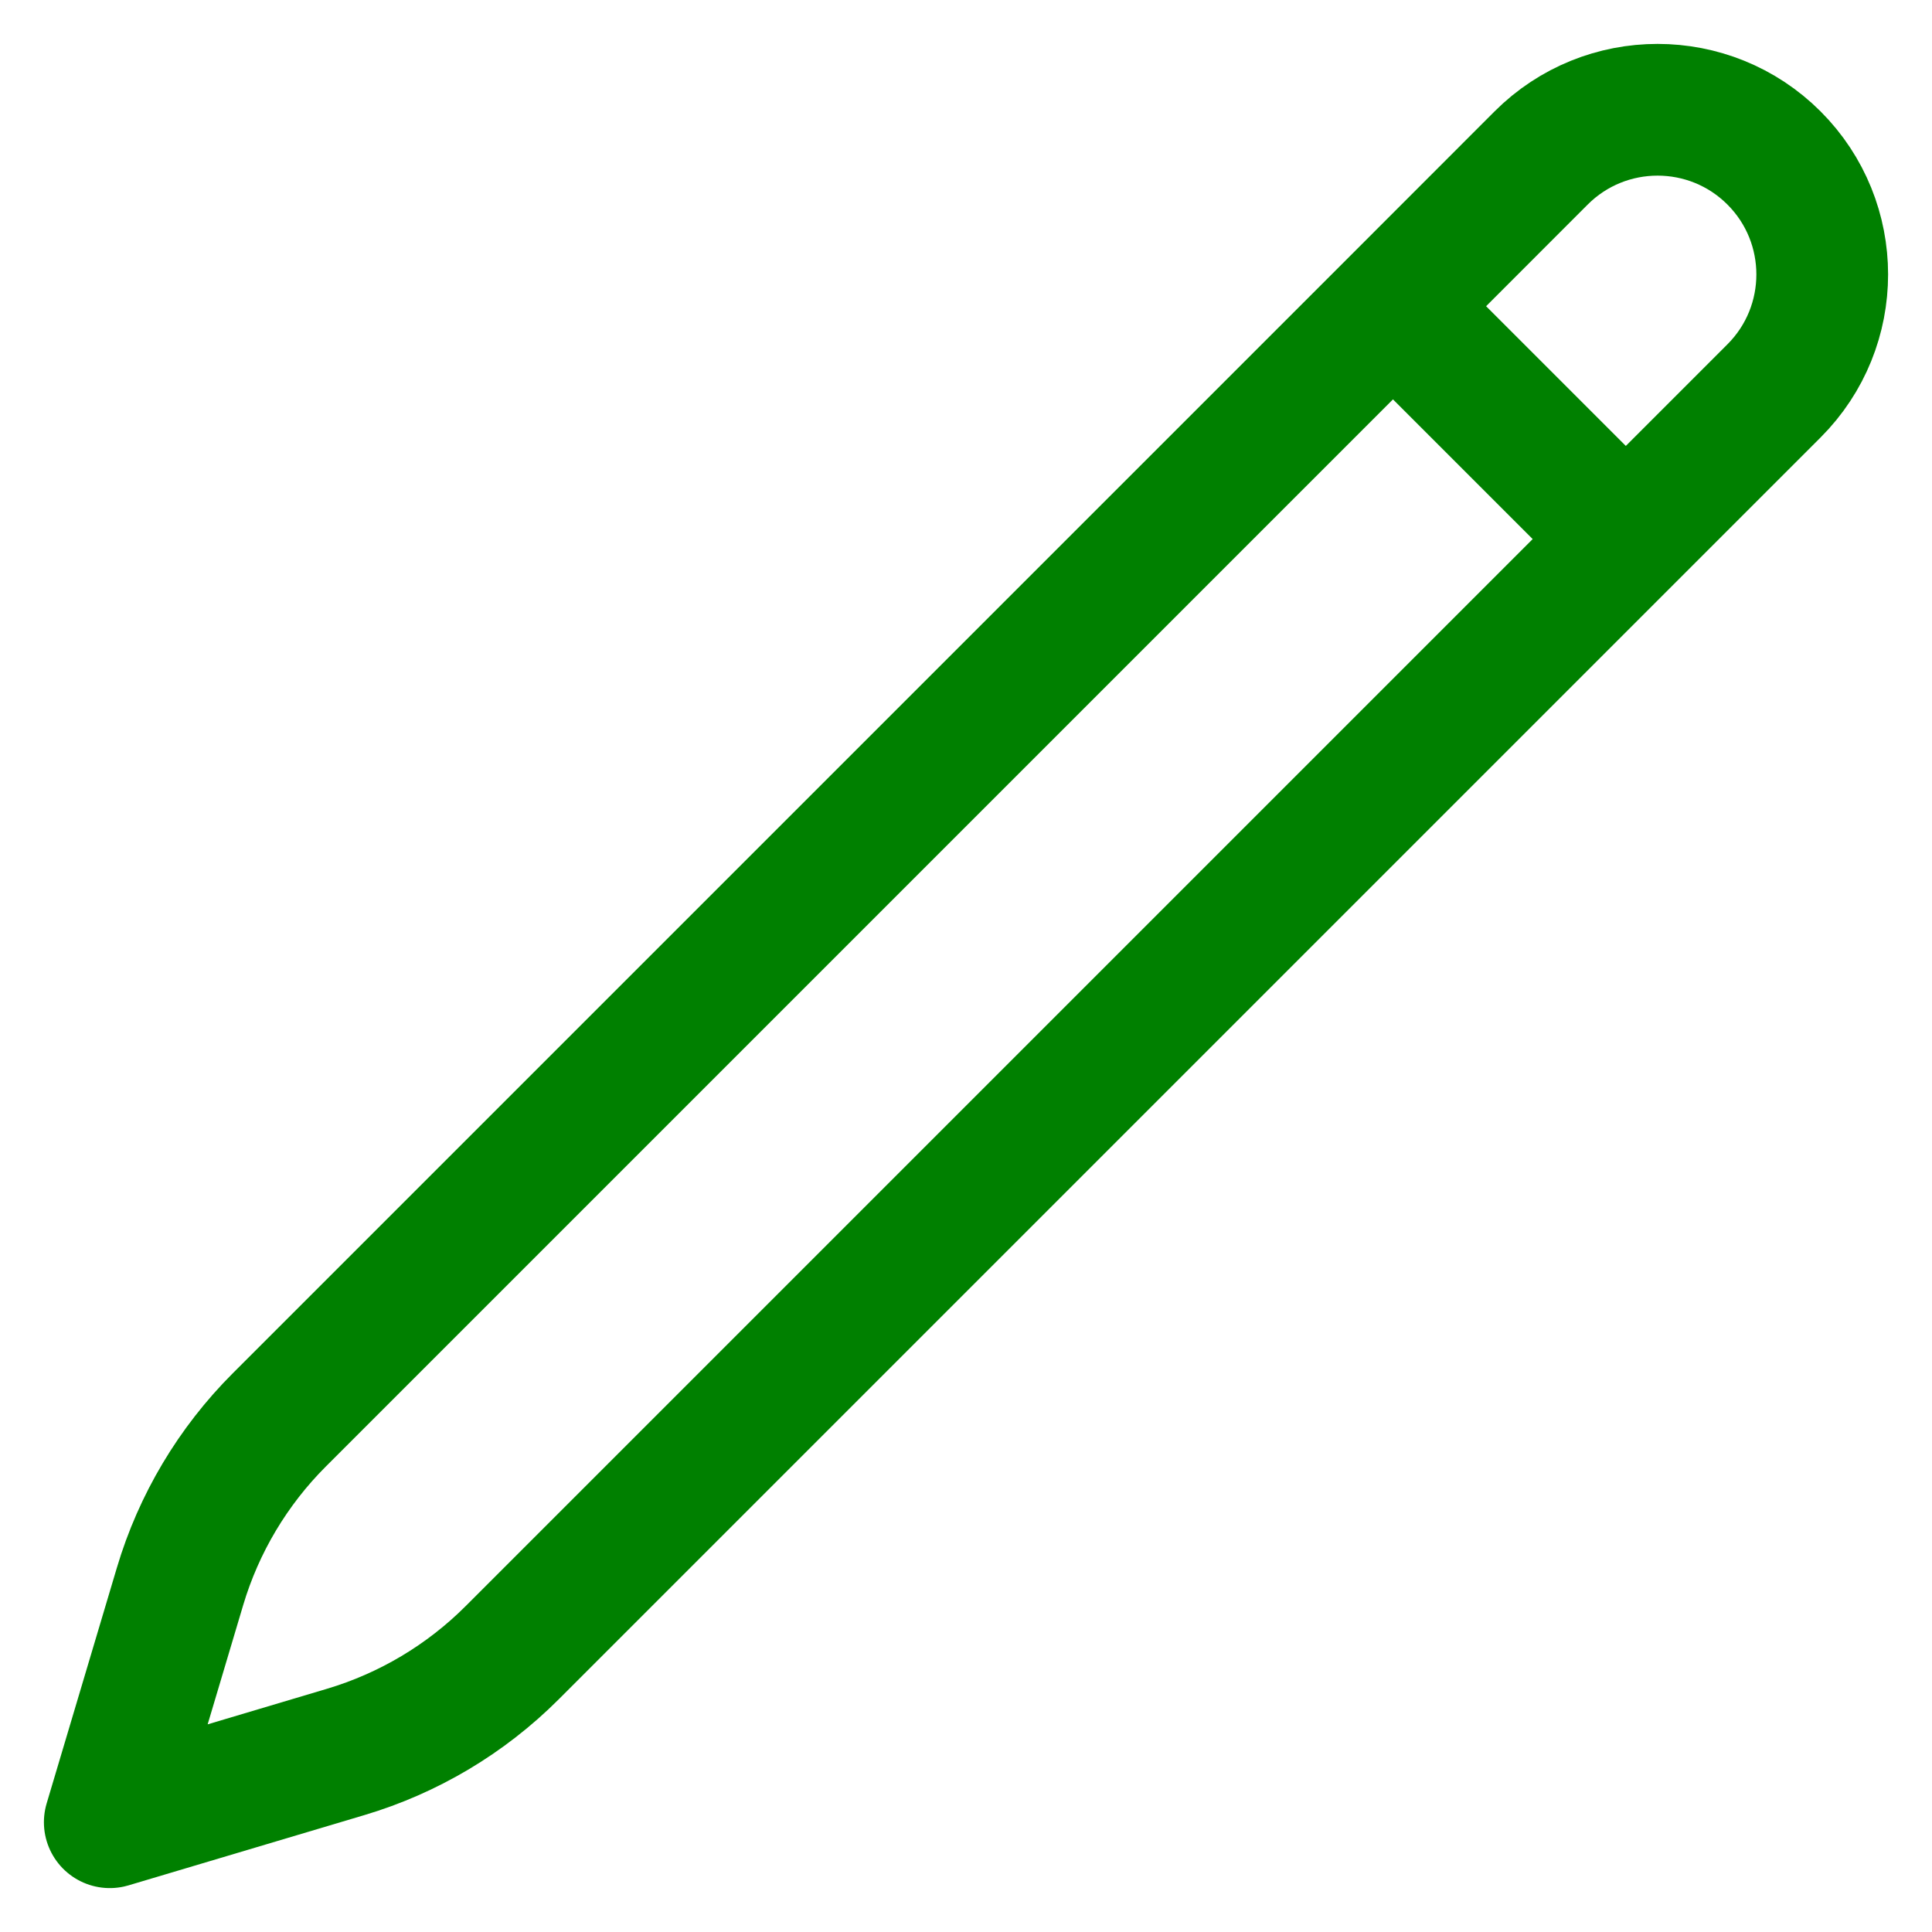
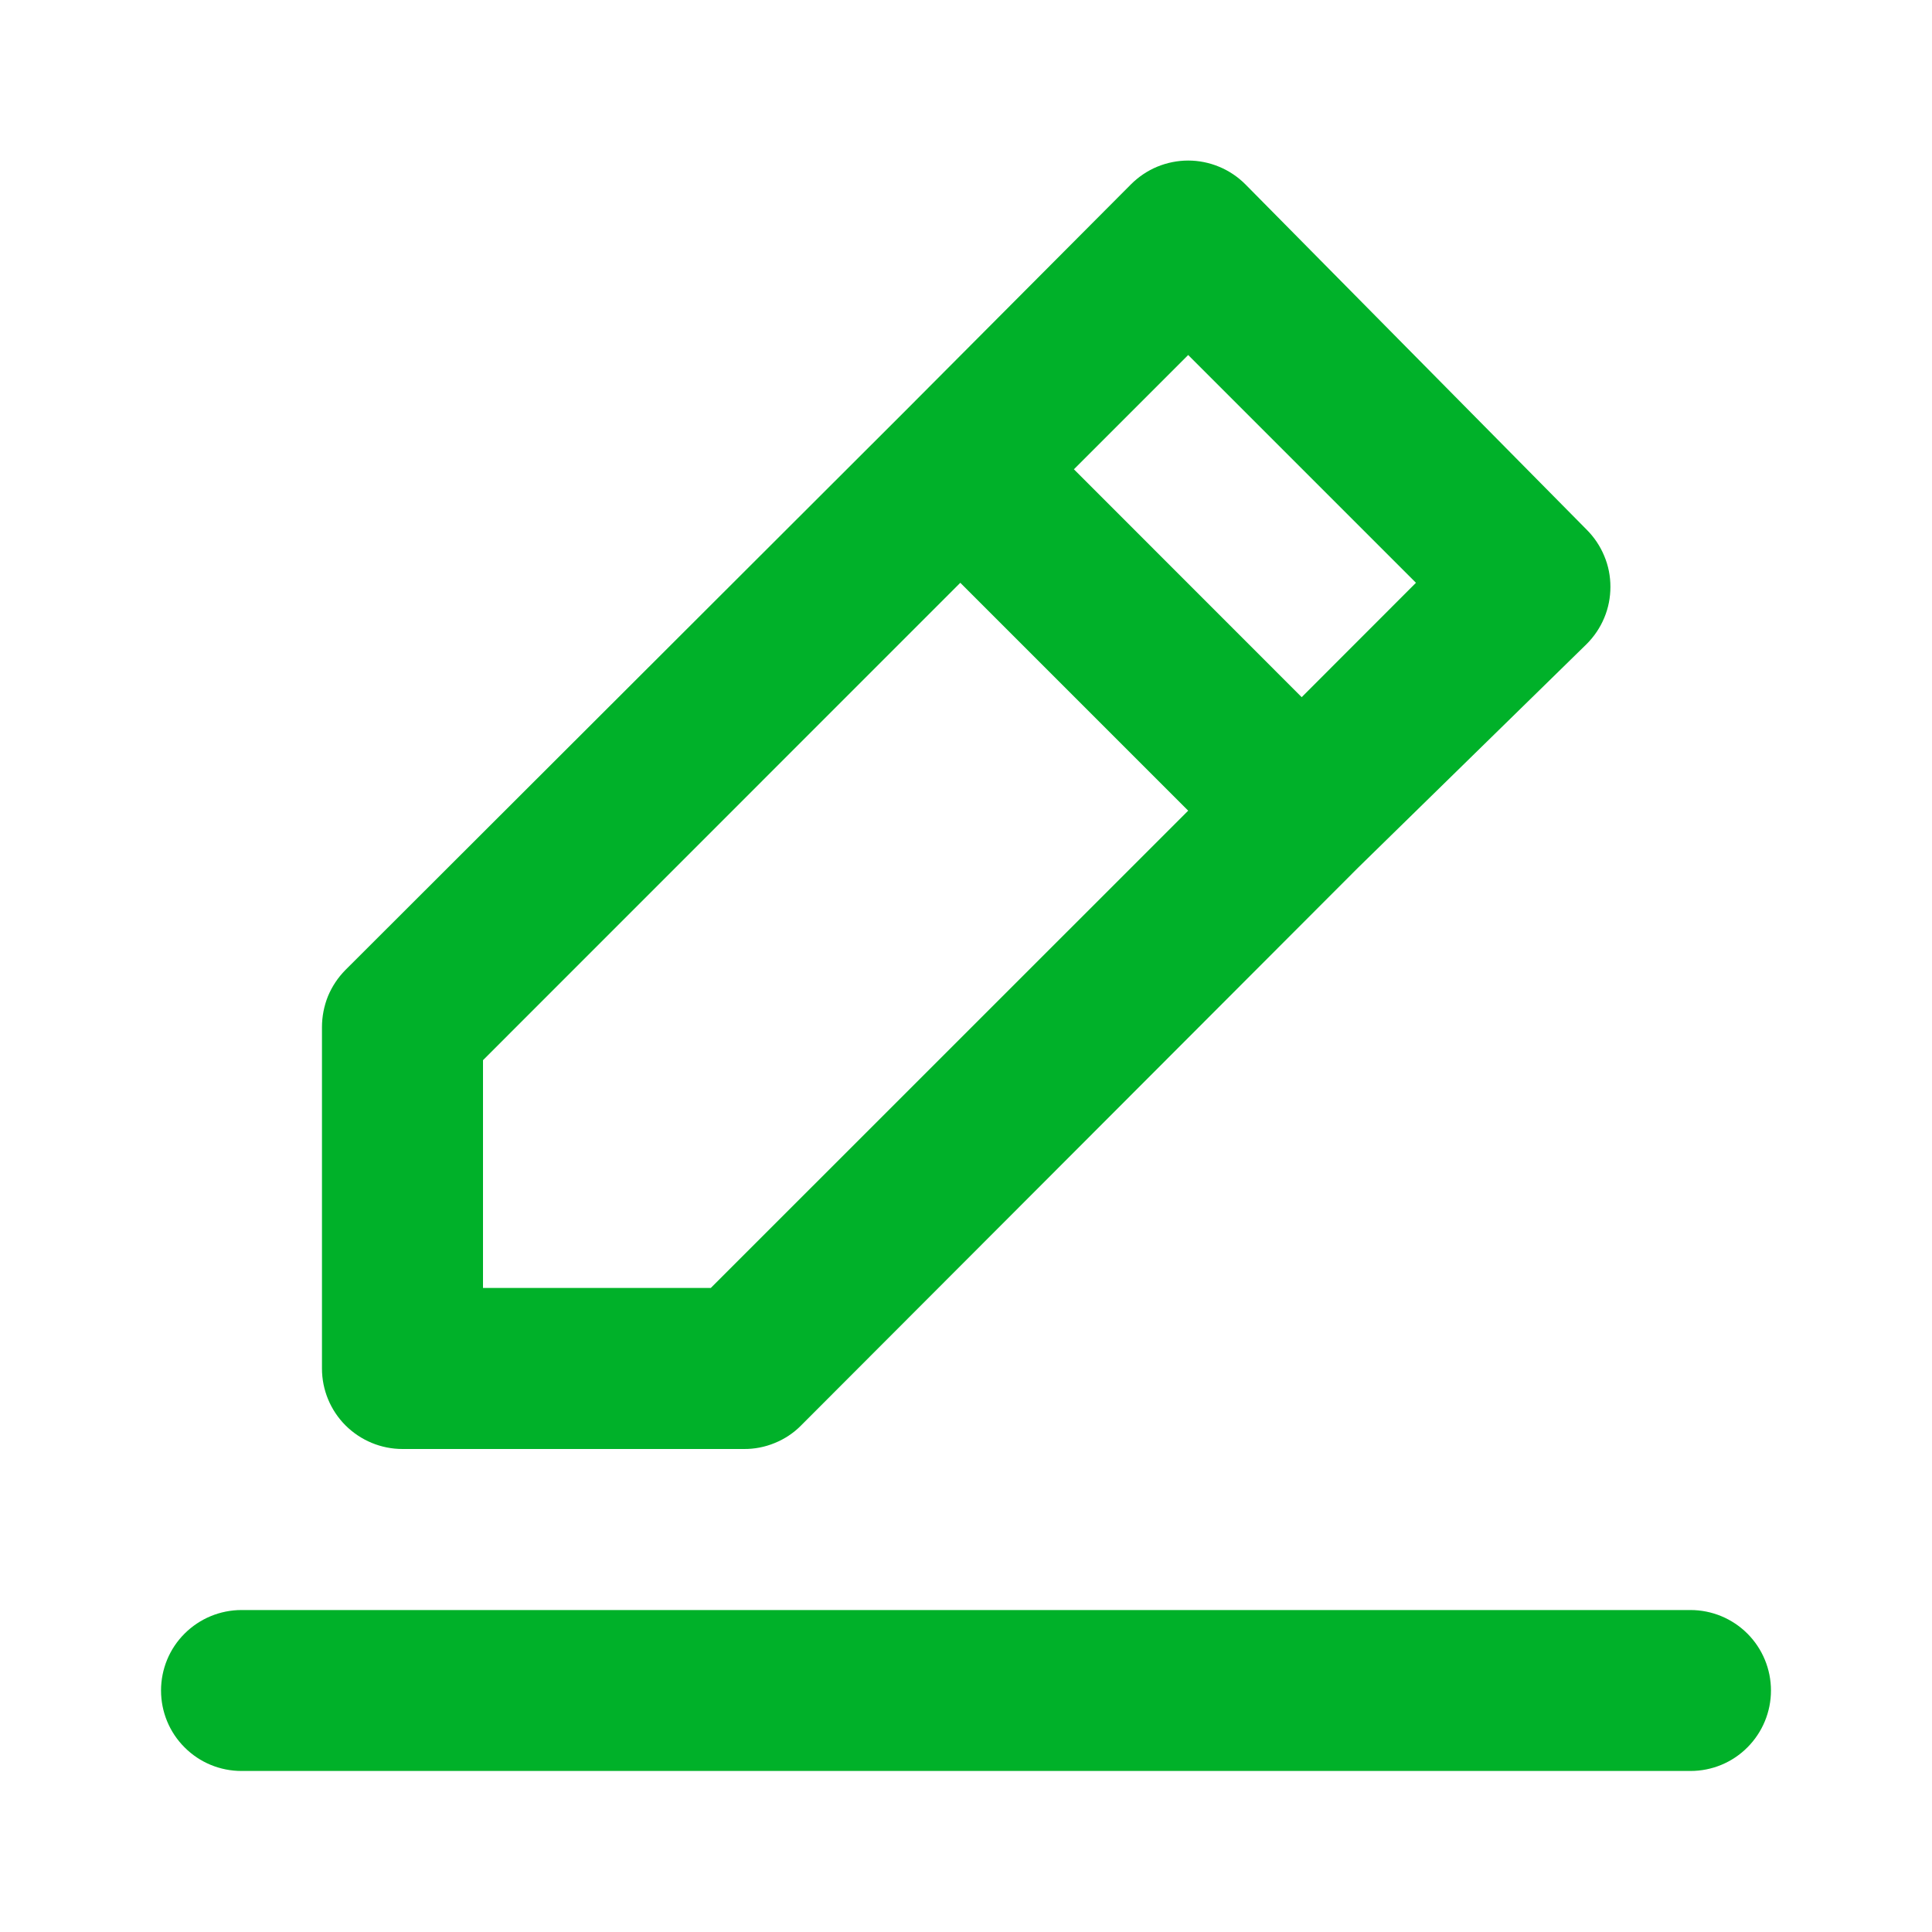
- <svg xmlns="http://www.w3.org/2000/svg" width="22" height="22" viewBox="0 0 22 22" fill="none">
-   <path d="M15.862 3.487L17.549 1.799C18.281 1.067 19.469 1.067 20.201 1.799C20.933 2.531 20.933 3.719 20.201 4.451L5.832 18.82C5.304 19.348 4.651 19.737 3.935 19.95L1.25 20.75L2.05 18.065C2.263 17.349 2.652 16.697 3.181 16.168L15.862 3.487ZM15.862 3.487L18.5 6.125" stroke="green" stroke-width="1.5" stroke-linecap="round" stroke-linejoin="round" />
+ <svg xmlns="http://www.w3.org/2000/svg" width="20" height="20" viewBox="0 0 20 20" fill="none">
+   <path d="M4.167 15H7.7C7.81 15.001 7.918 14.98 8.02 14.938C8.121 14.897 8.214 14.836 8.291 14.758L14.058 8.983L16.425 6.667C16.503 6.589 16.565 6.497 16.607 6.396C16.65 6.294 16.671 6.185 16.671 6.075C16.671 5.965 16.65 5.856 16.607 5.755C16.565 5.653 16.503 5.561 16.425 5.483L12.892 1.908C12.814 1.83 12.722 1.768 12.62 1.726C12.519 1.684 12.41 1.662 12.3 1.662C12.19 1.662 12.081 1.684 11.979 1.726C11.878 1.768 11.786 1.83 11.708 1.908L9.358 4.267L3.575 10.042C3.498 10.12 3.437 10.212 3.395 10.313C3.354 10.415 3.333 10.524 3.333 10.633V14.167C3.333 14.388 3.421 14.6 3.577 14.756C3.734 14.912 3.945 15 4.167 15ZM12.3 3.675L14.658 6.033L13.475 7.217L11.117 4.858L12.3 3.675ZM5 10.975L9.941 6.033L12.3 8.392L7.358 13.333H5V10.975ZM17.5 16.667H2.5C2.279 16.667 2.067 16.755 1.911 16.911C1.754 17.067 1.667 17.279 1.667 17.5C1.667 17.721 1.754 17.933 1.911 18.089C2.067 18.246 2.279 18.333 2.5 18.333H17.5C17.721 18.333 17.933 18.246 18.089 18.089C18.245 17.933 18.333 17.721 18.333 17.5C18.333 17.279 18.245 17.067 18.089 16.911C17.933 16.755 17.721 16.667 17.5 16.667Z" fill="#00B129" />
</svg>
